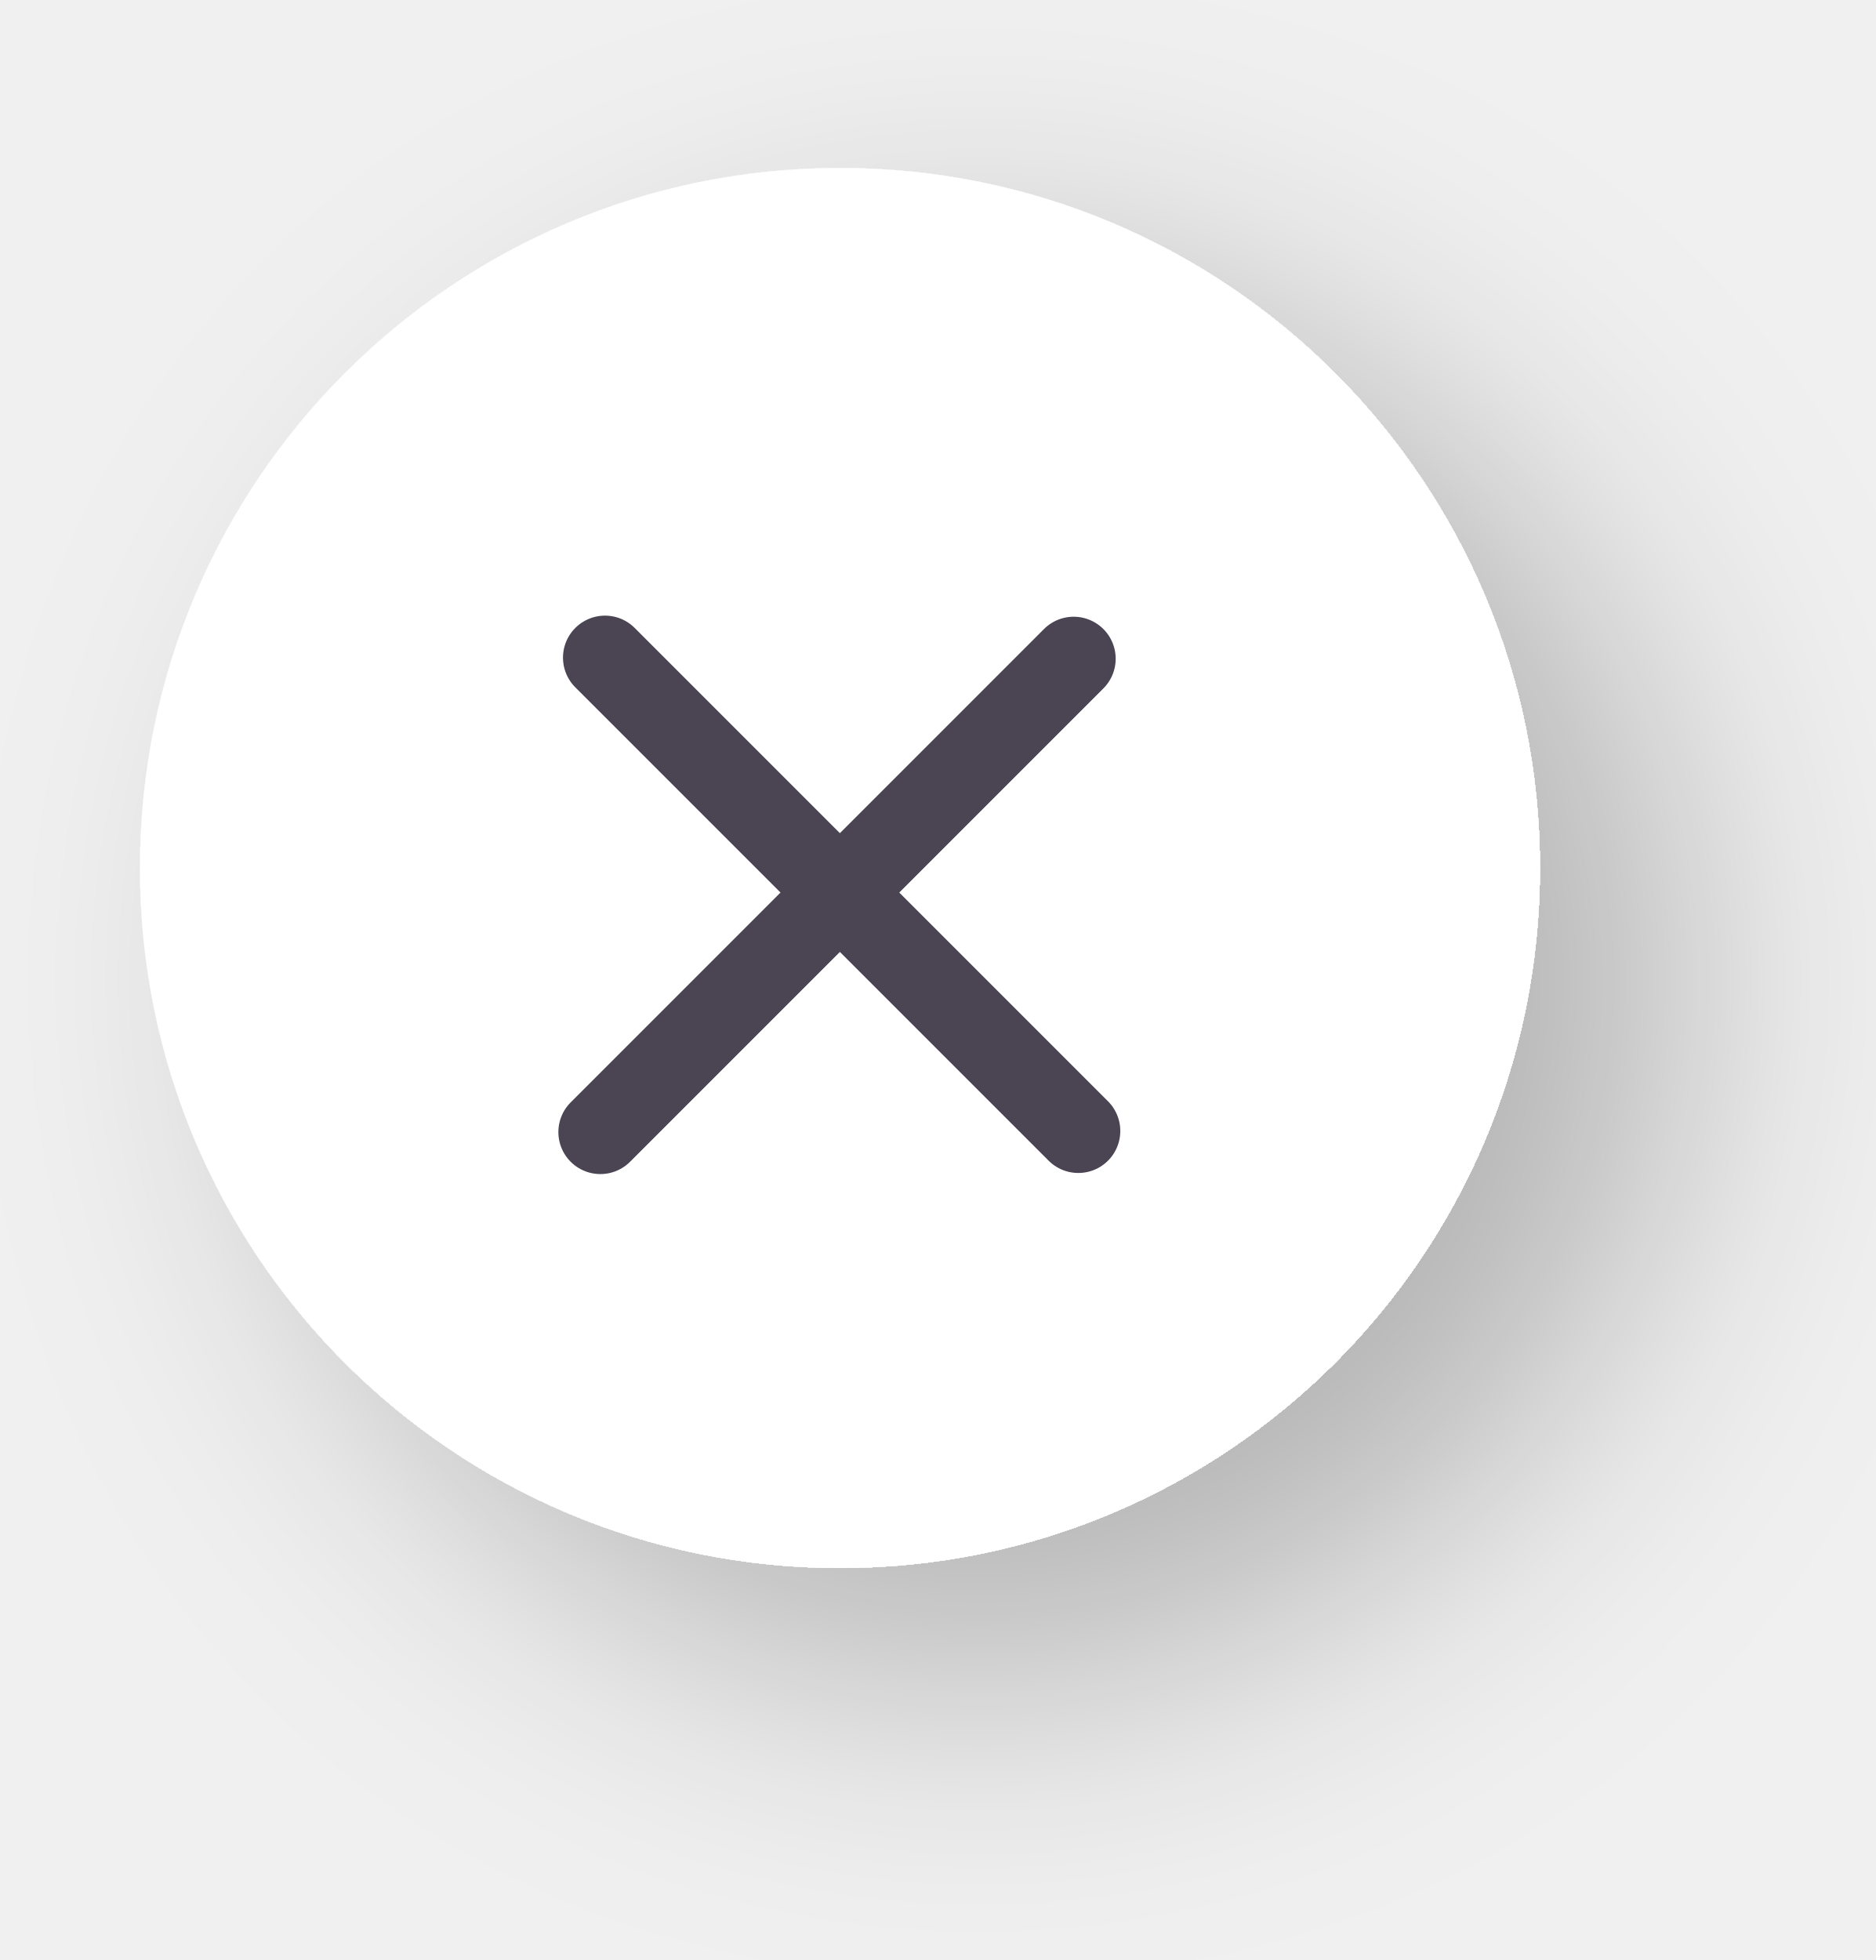
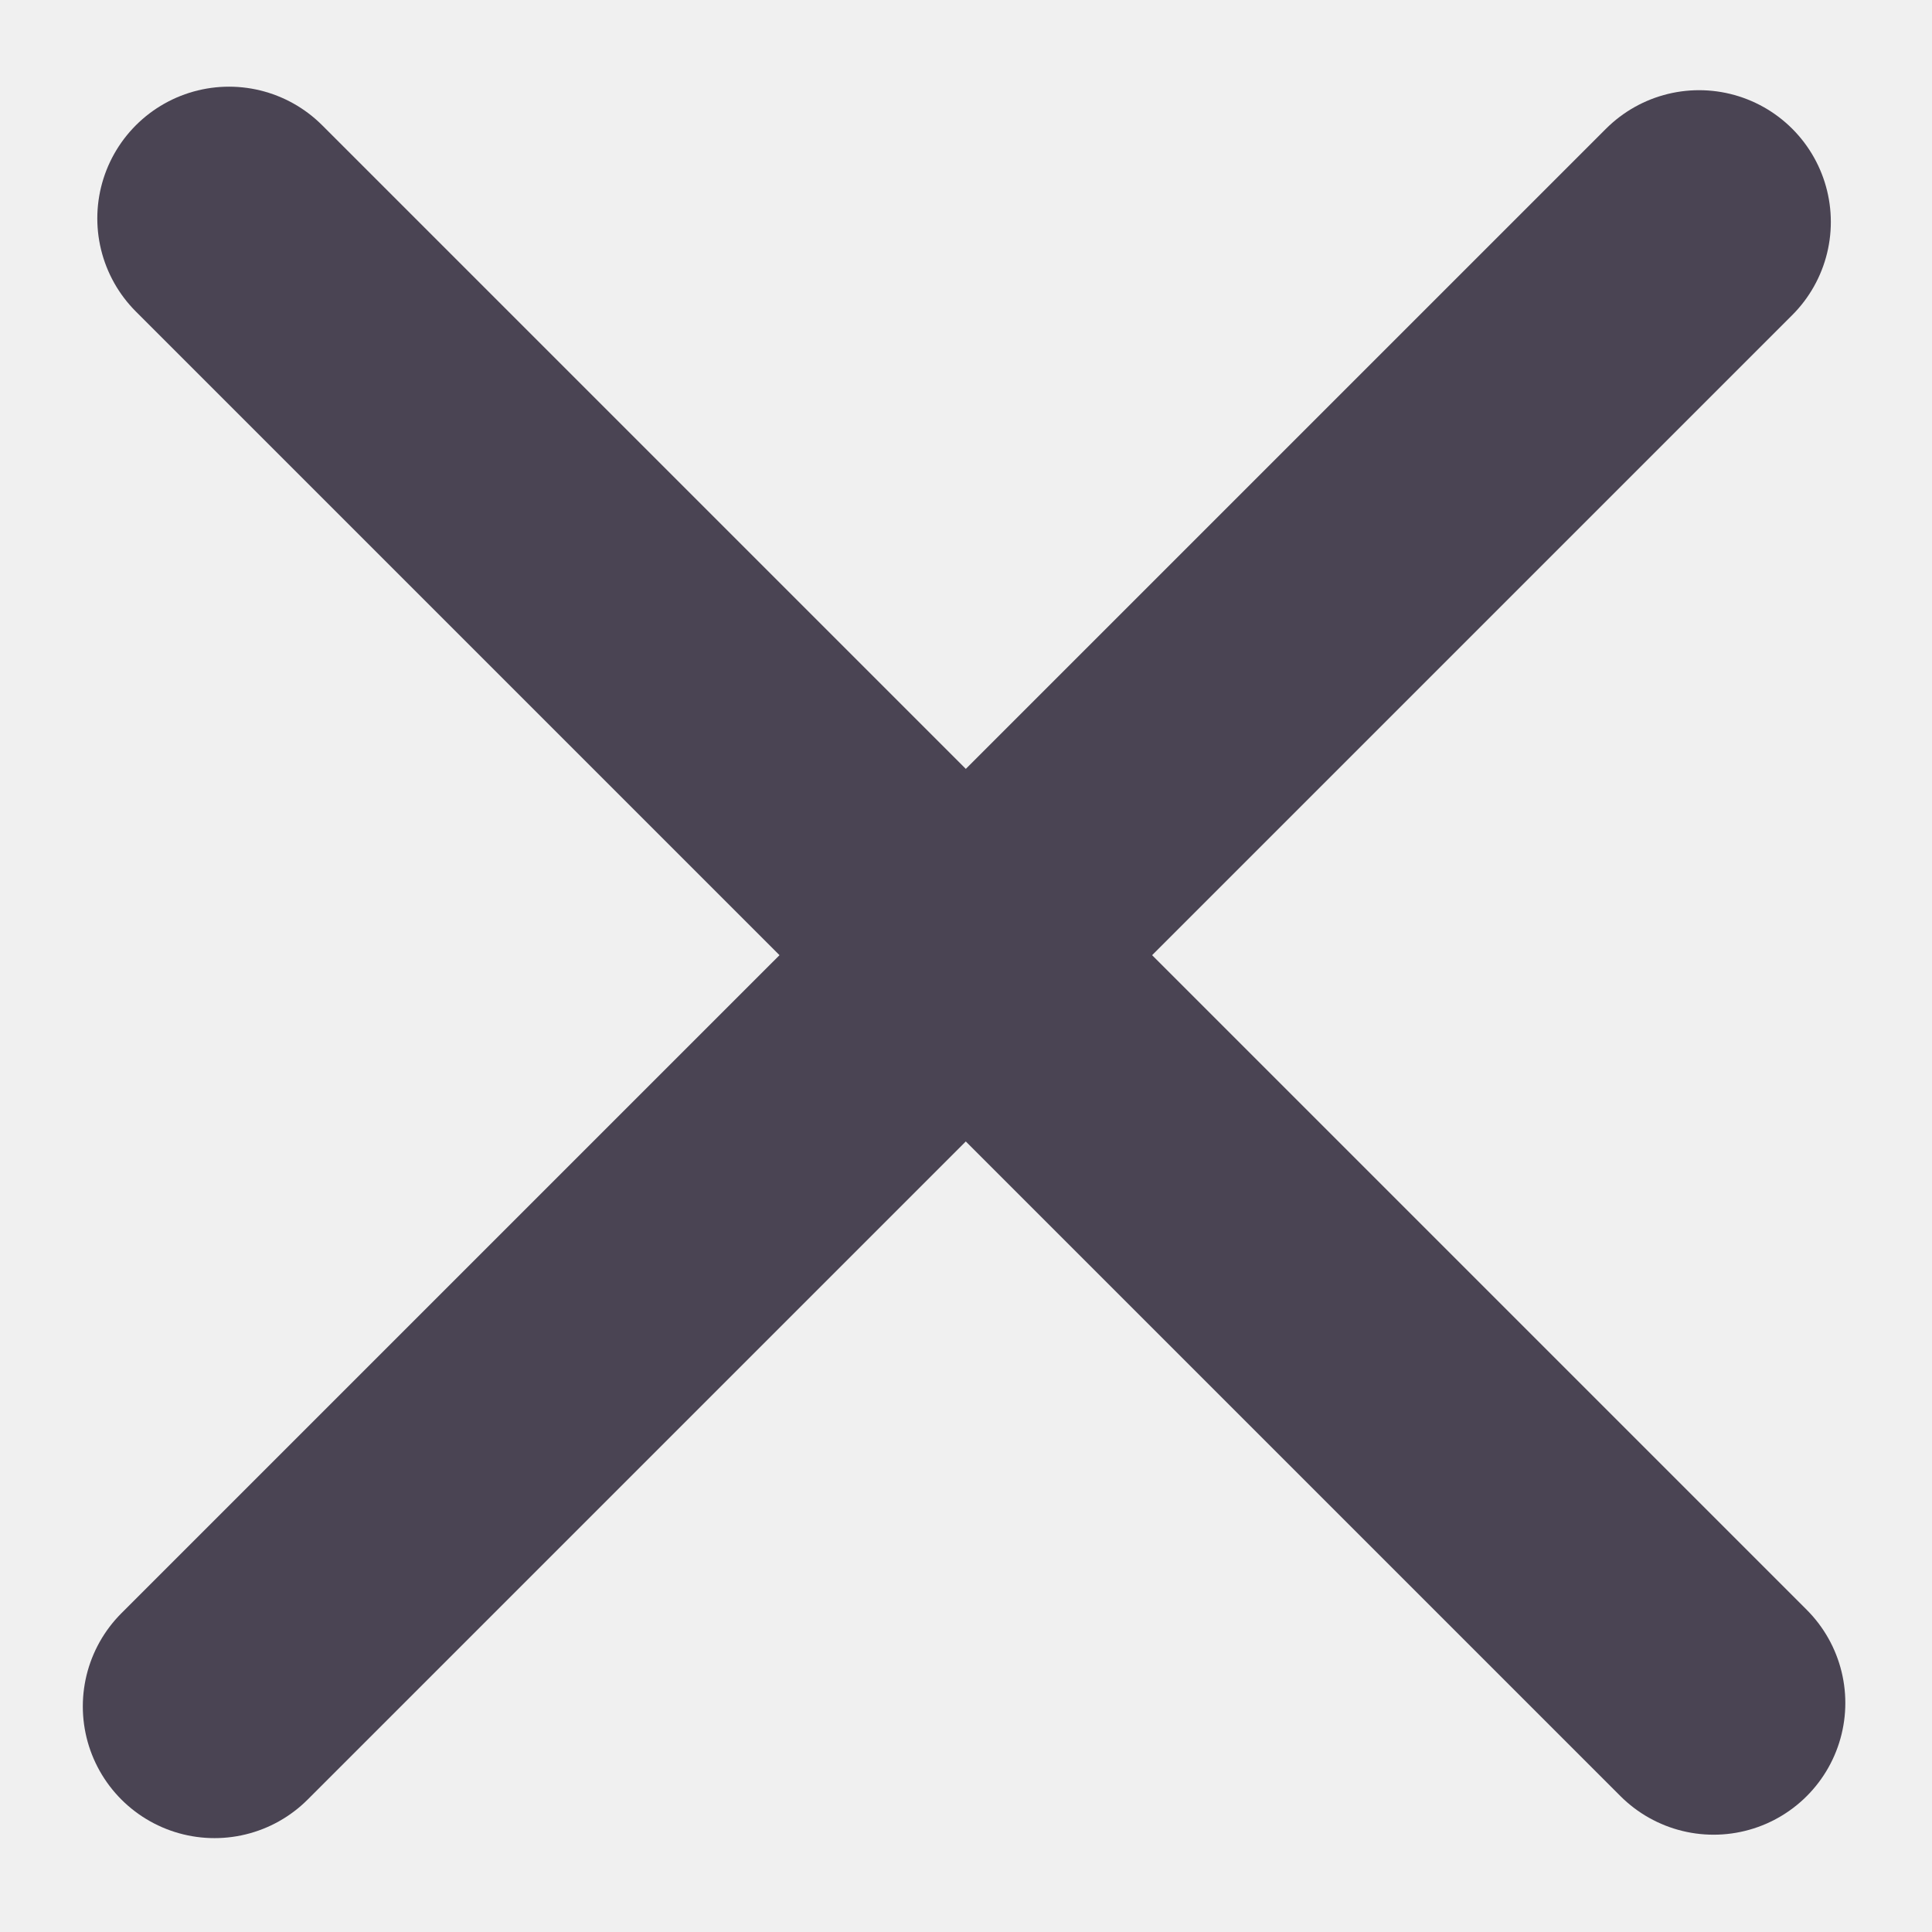
- <svg xmlns="http://www.w3.org/2000/svg" width="67" height="70" viewBox="0 0 67 70" fill="none">
-   <g filter="url(#filter0_d)">
-     <circle cx="30" cy="31" r="25" fill="white" />
-   </g>
-   <line x1="21.443" y1="40.431" x2="38.348" y2="23.526" stroke="#4A4453" stroke-width="3" stroke-linecap="round" />
-   <line x1="21.608" y1="23.487" x2="38.513" y2="40.392" stroke="#4A4453" stroke-width="3" stroke-linecap="round" />
-   <defs>
-     <filter id="filter0_d" x="0" y="0" width="70" height="70" filterUnits="userSpaceOnUse" color-interpolation-filters="sRGB">
-       <feFlood flood-opacity="0" result="BackgroundImageFix" />
-       <feColorMatrix in="SourceAlpha" type="matrix" values="0 0 0 0 0 0 0 0 0 0 0 0 0 0 0 0 0 0 127 0" result="hardAlpha" />
-       <feOffset dx="5" dy="4" />
-       <feGaussianBlur stdDeviation="5" />
-       <feComposite in2="hardAlpha" operator="out" />
-       <feColorMatrix type="matrix" values="0 0 0 0 0 0 0 0 0 0 0 0 0 0 0 0 0 0 0.25 0" />
-       <feBlend mode="normal" in2="BackgroundImageFix" result="effect1_dropShadow" />
-       <feBlend mode="normal" in="SourceGraphic" in2="effect1_dropShadow" result="shape" />
-     </filter>
-   </defs>
+ <svg xmlns="http://www.w3.org/2000/svg" width="22" height="22" viewBox="0 0 22 22" fill="none">
+   <line x1="2.443" y1="19.431" x2="19.348" y2="2.527" stroke="#4A4453" stroke-width="3" stroke-linecap="round" />
+   <line x1="2.608" y1="2.487" x2="19.513" y2="19.392" stroke="#4A4453" stroke-width="3" stroke-linecap="round" />
</svg>
